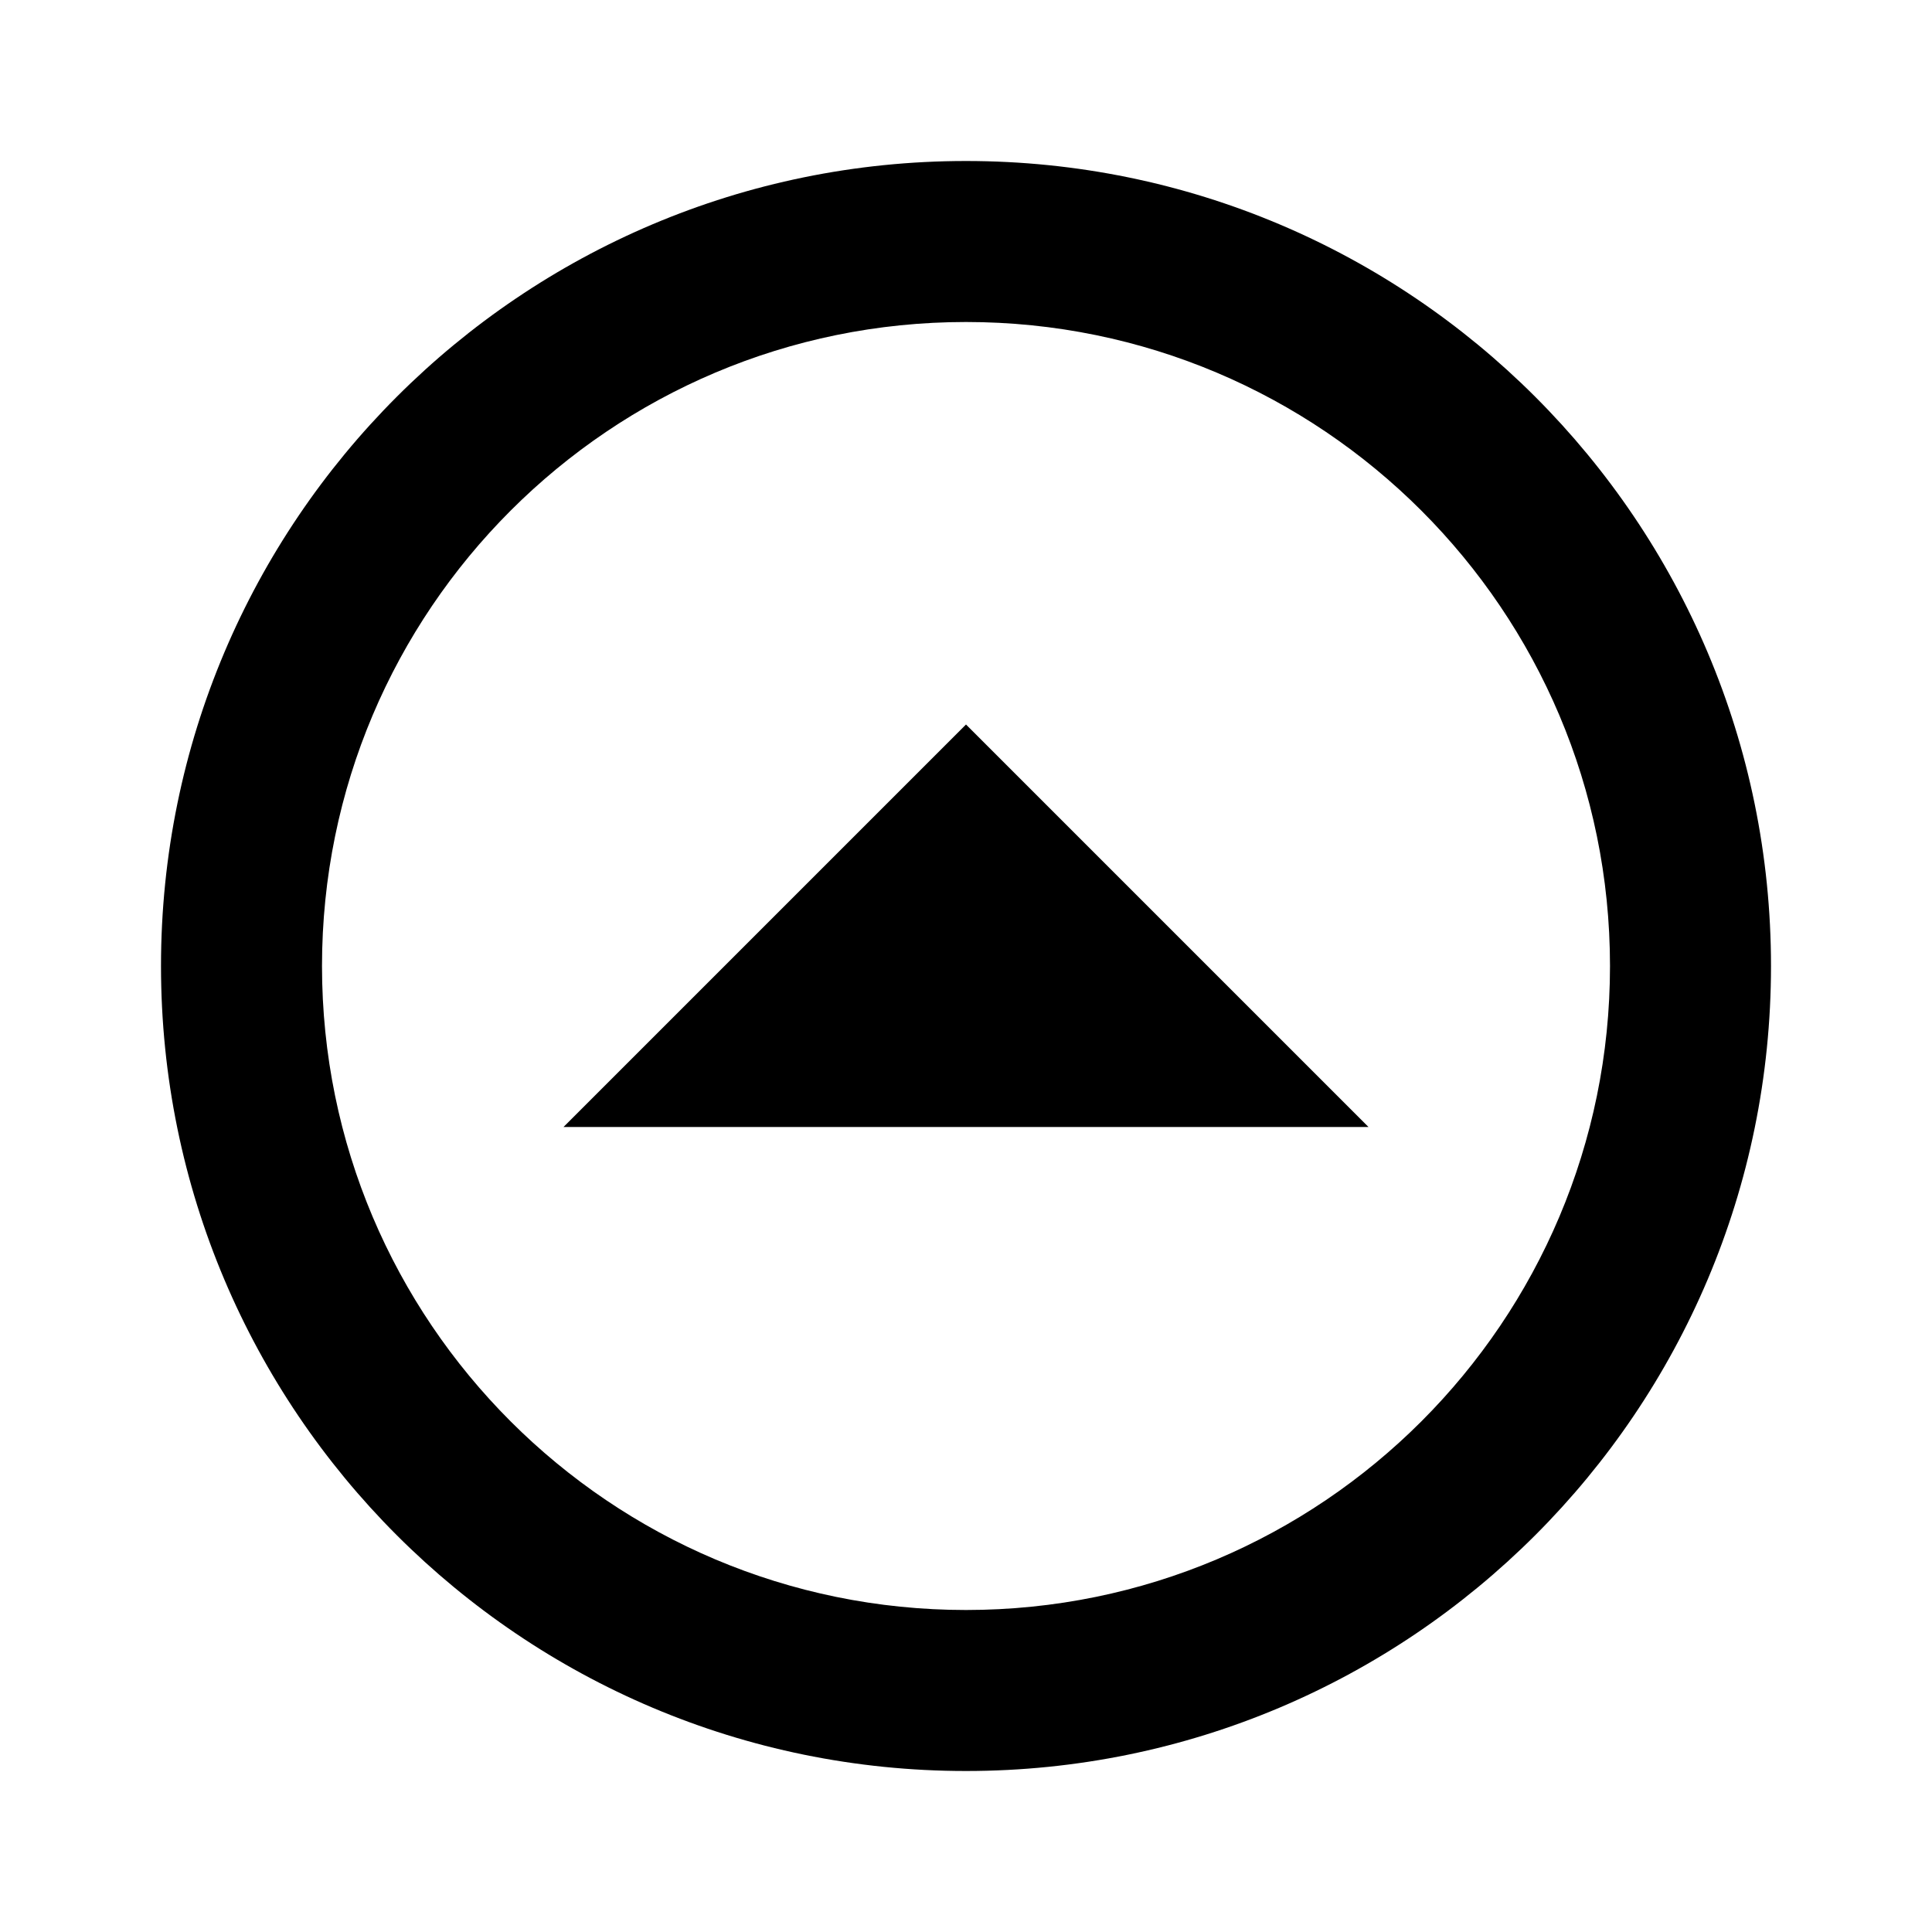
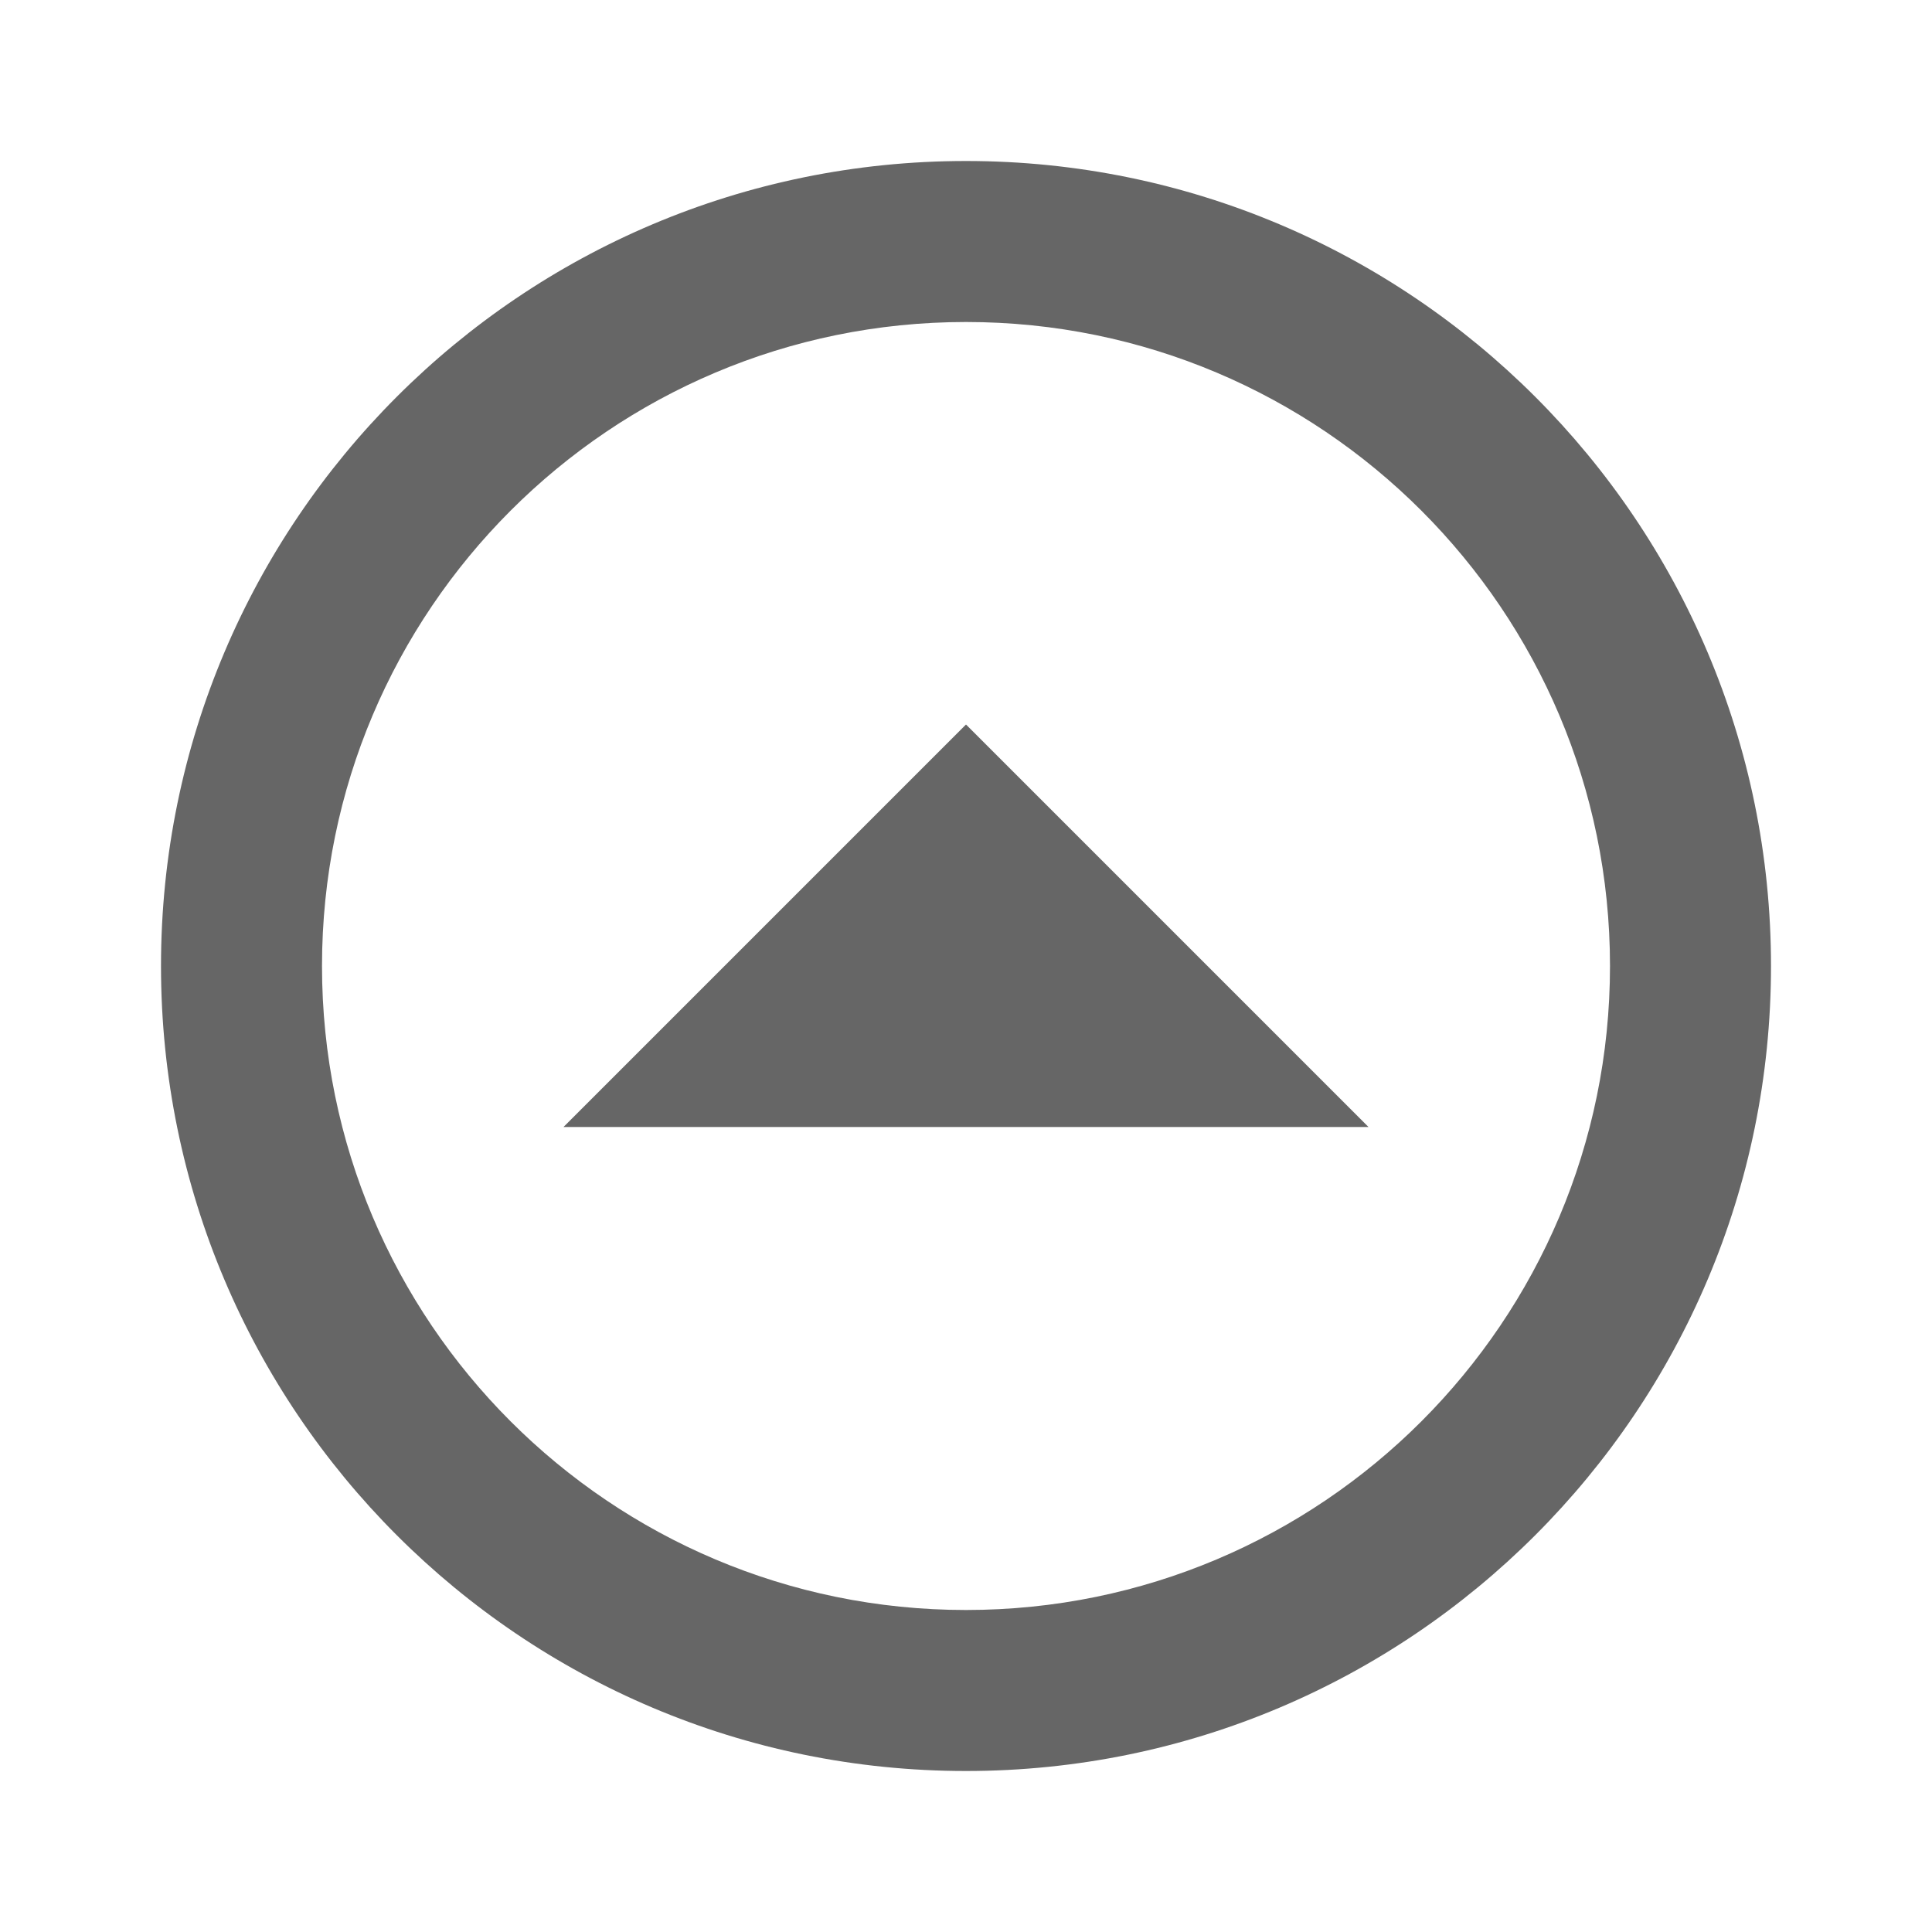
- <svg xmlns="http://www.w3.org/2000/svg" viewBox="0 0 24 24">
+ <svg xmlns="http://www.w3.org/2000/svg" viewBox="0 0 24 24" fill="#666666">
  <path d="M12,22A10,10 0 0,0 22,12A10,10 0 0,0 12,2A10,10 0 0,0 2,12A10,10 0 0,0 12,22M12,20A8,8 0 0,1 4,12A8,8 0 0,1 12,4A8,8 0 0,1 20,12A8,8 0 0,1 12,20M17,14L12,9L7,14H17Z" />
</svg>
